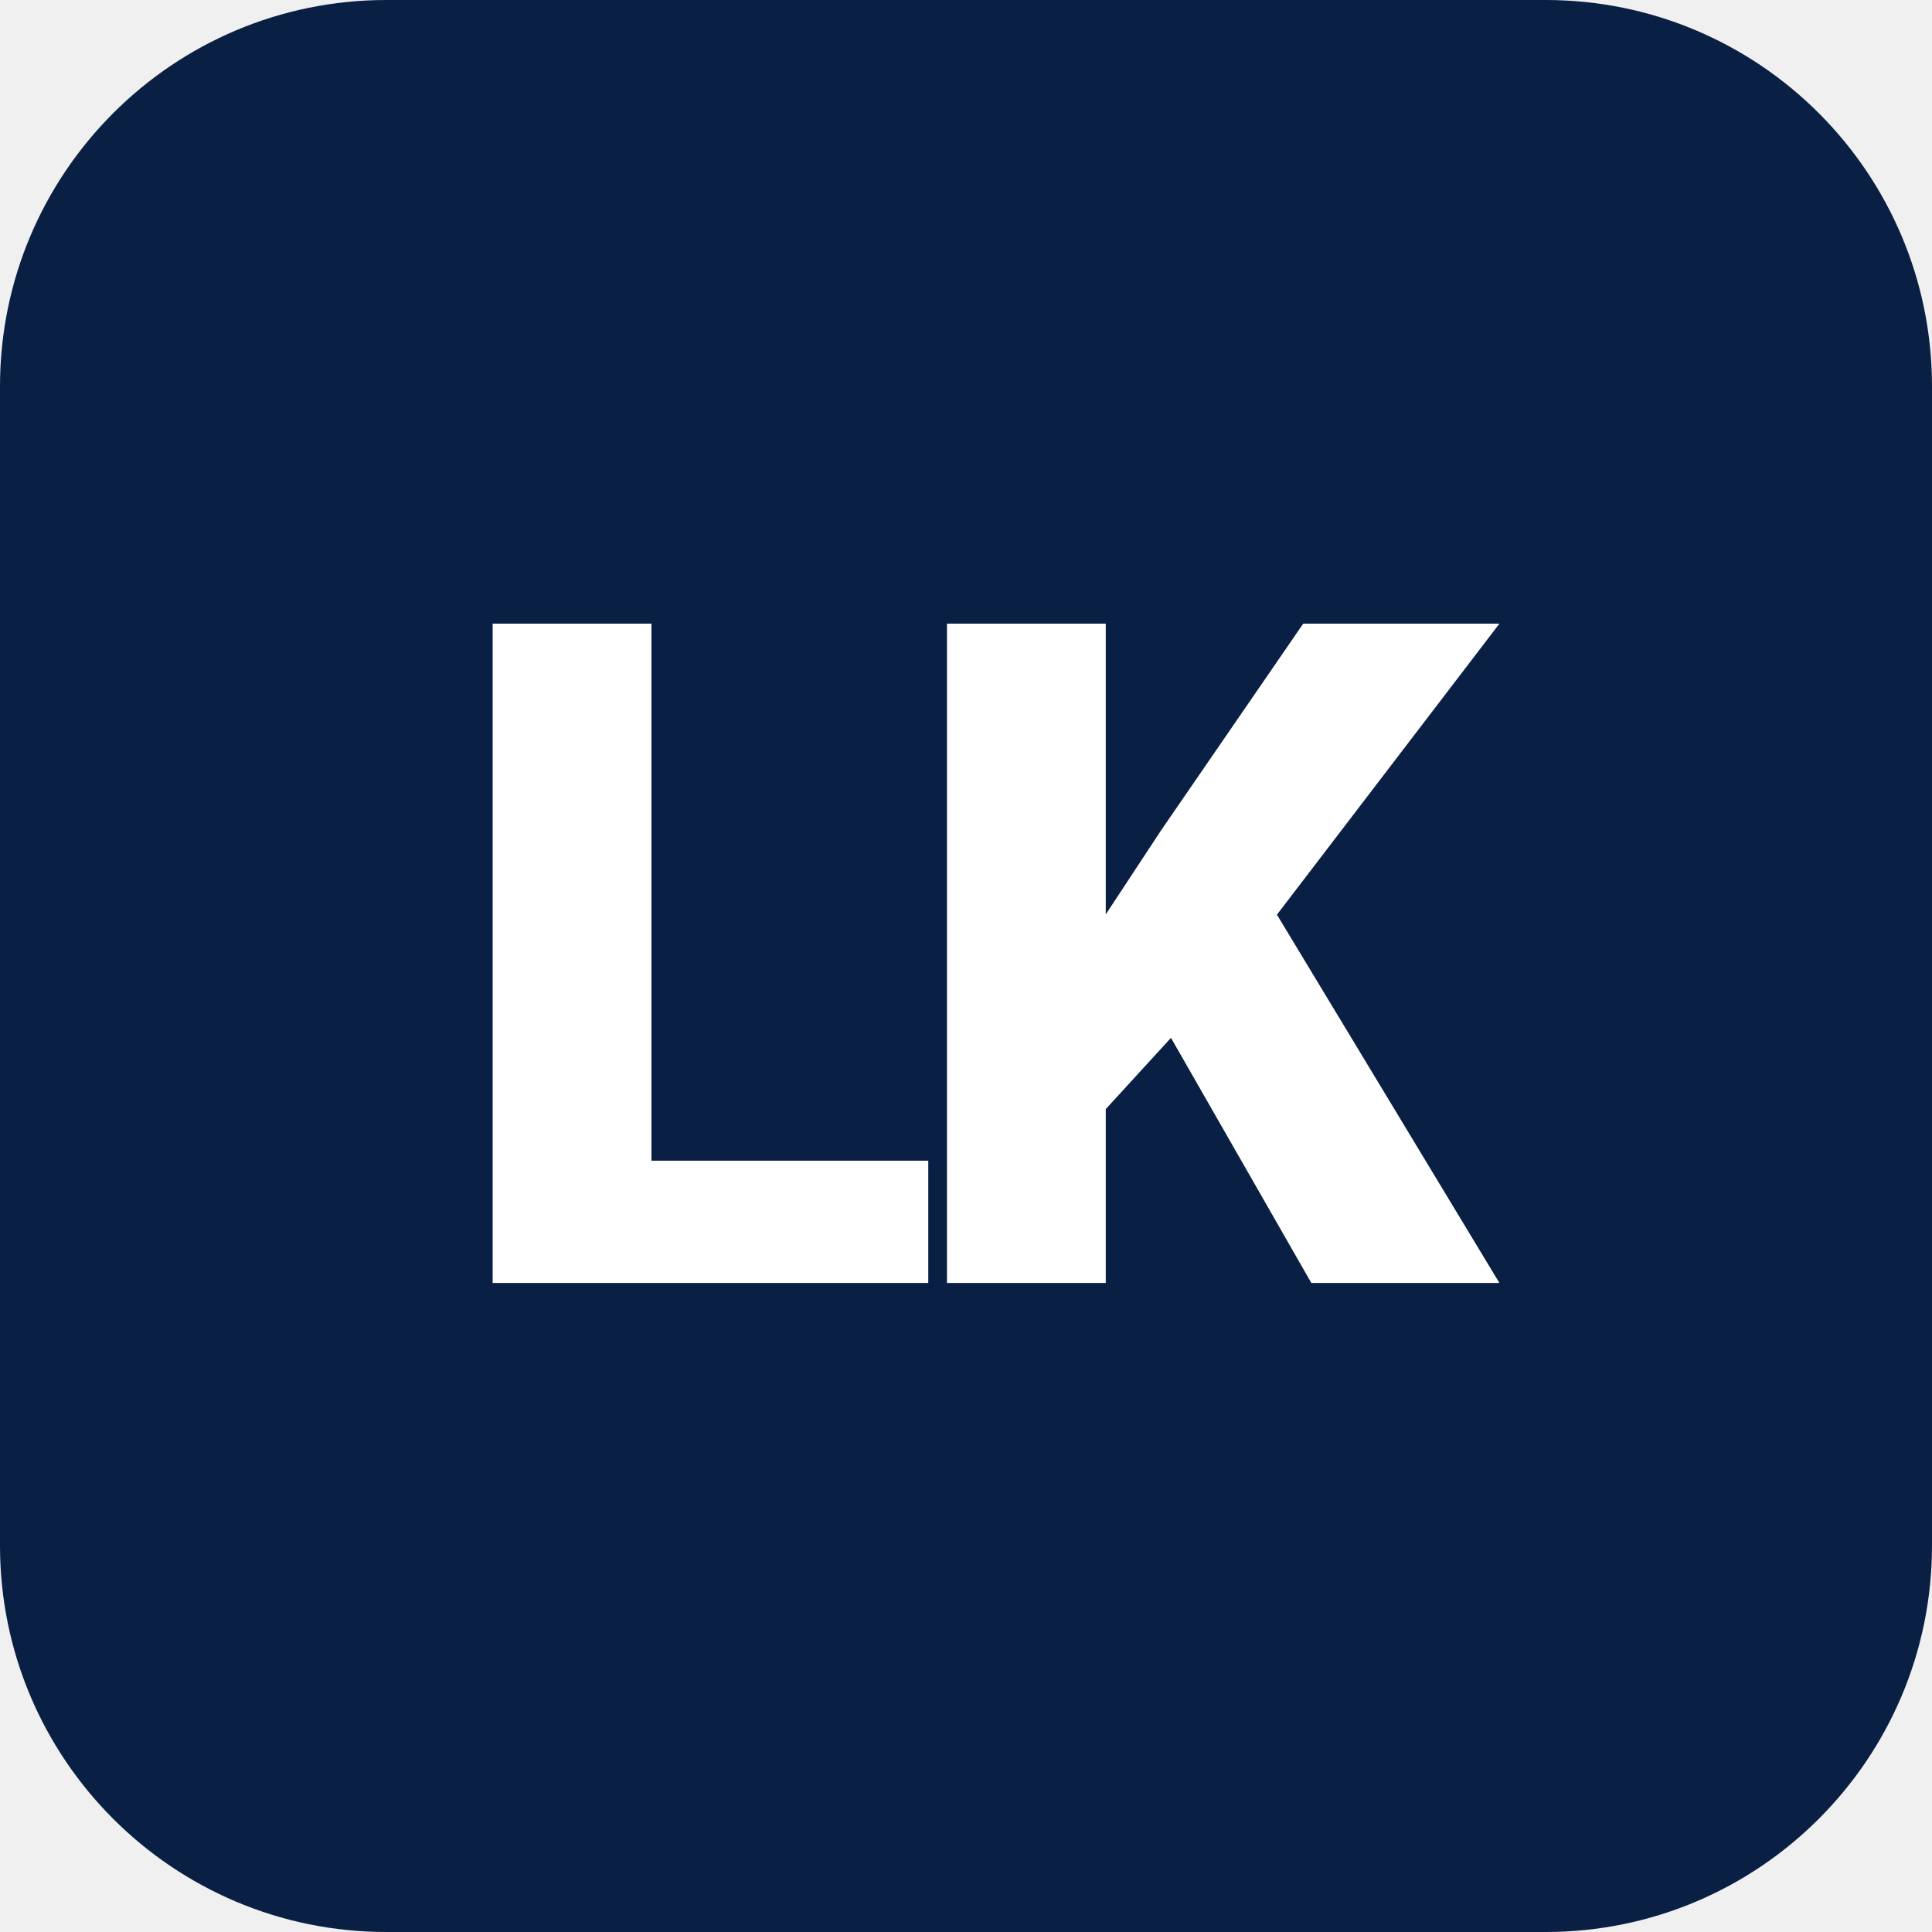
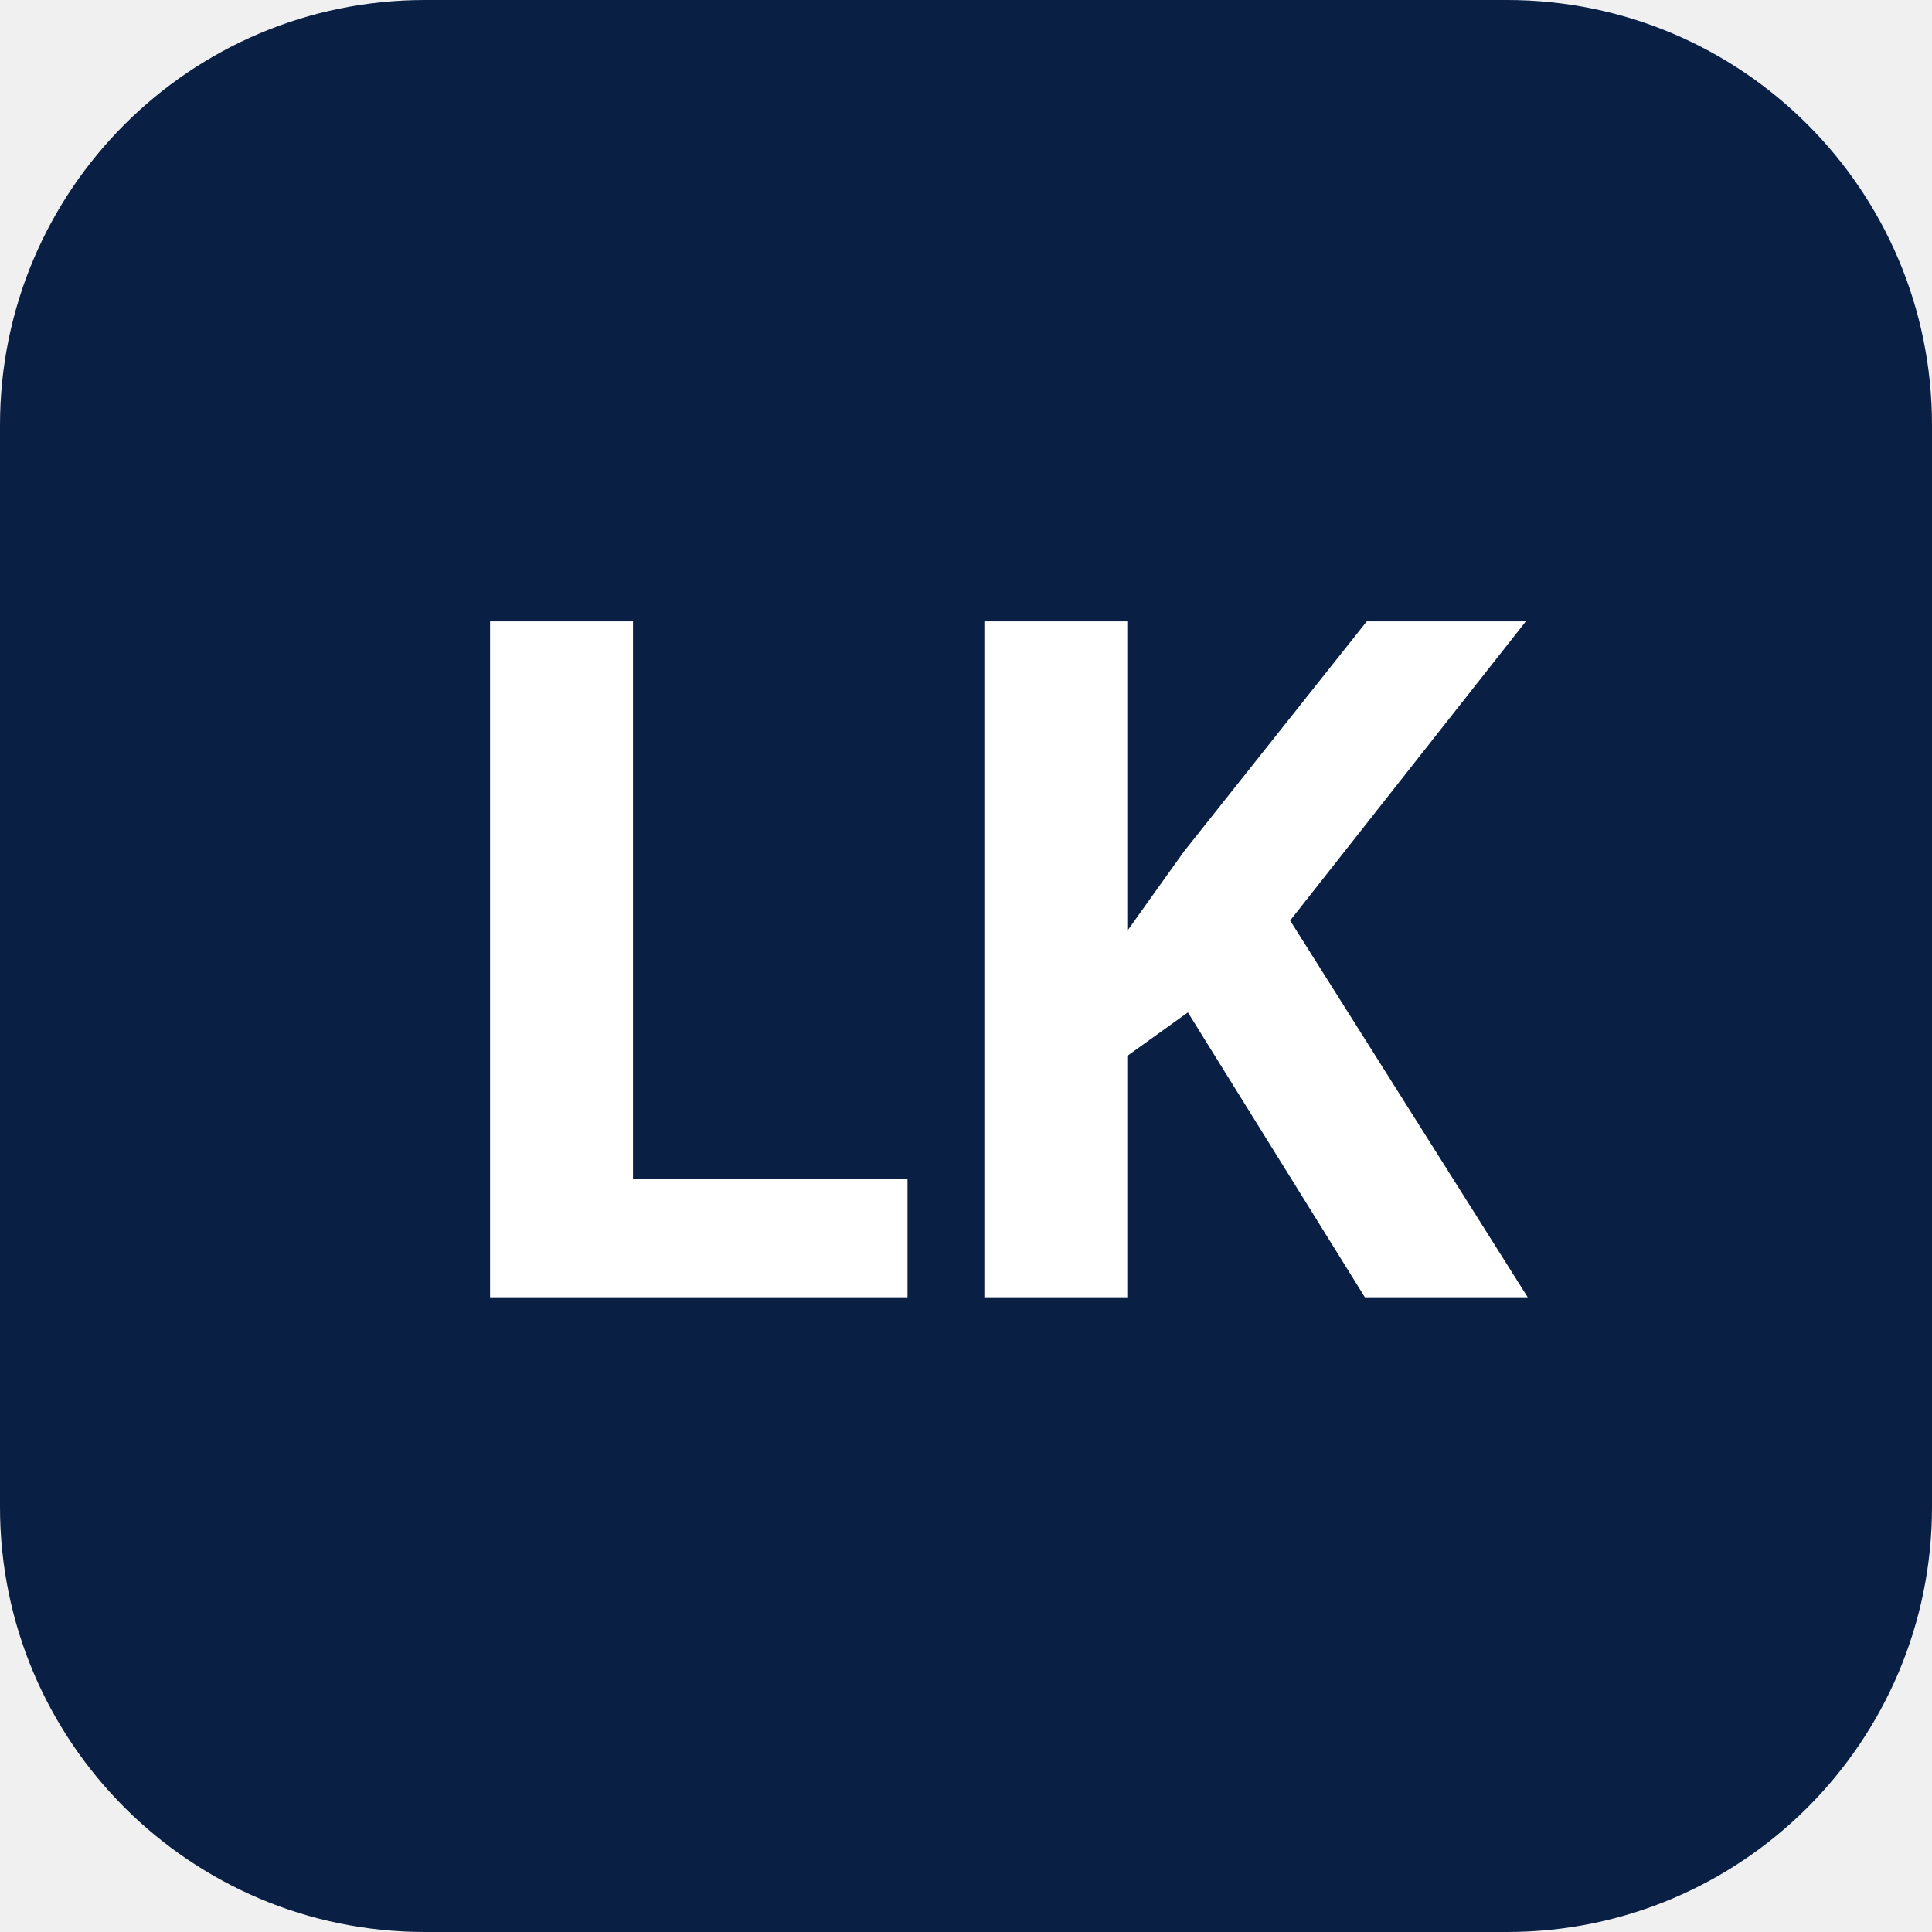
- <svg xmlns="http://www.w3.org/2000/svg" viewBox="0 0 100 100">
-   <rect width="100" height="100" rx="20" fill="#0a1f44" />
-   <text x="50" y="50" font-family="-apple-system, BlinkMacSystemFont, 'Segoe UI', Roboto, 'Inter', sans-serif" font-weight="800" font-size="48" letter-spacing="-2.5" fill="#ffffff" text-anchor="middle" dominant-baseline="central">LK</text>
+ <svg xmlns="http://www.w3.org/2000/svg" viewBox="0 0 256 256" width="256" height="256">
+   <defs />
+   <rect width="256" height="256" rx="56.32" ry="56.32" fill="#0a1f44" />
+   <text x="53.64" y="171.90" font-family="'Space Grotesk', sans-serif" font-weight="600" font-size="125.44" letter-spacing="-5.38" fill="#ffffff">LK</text>
</svg>
